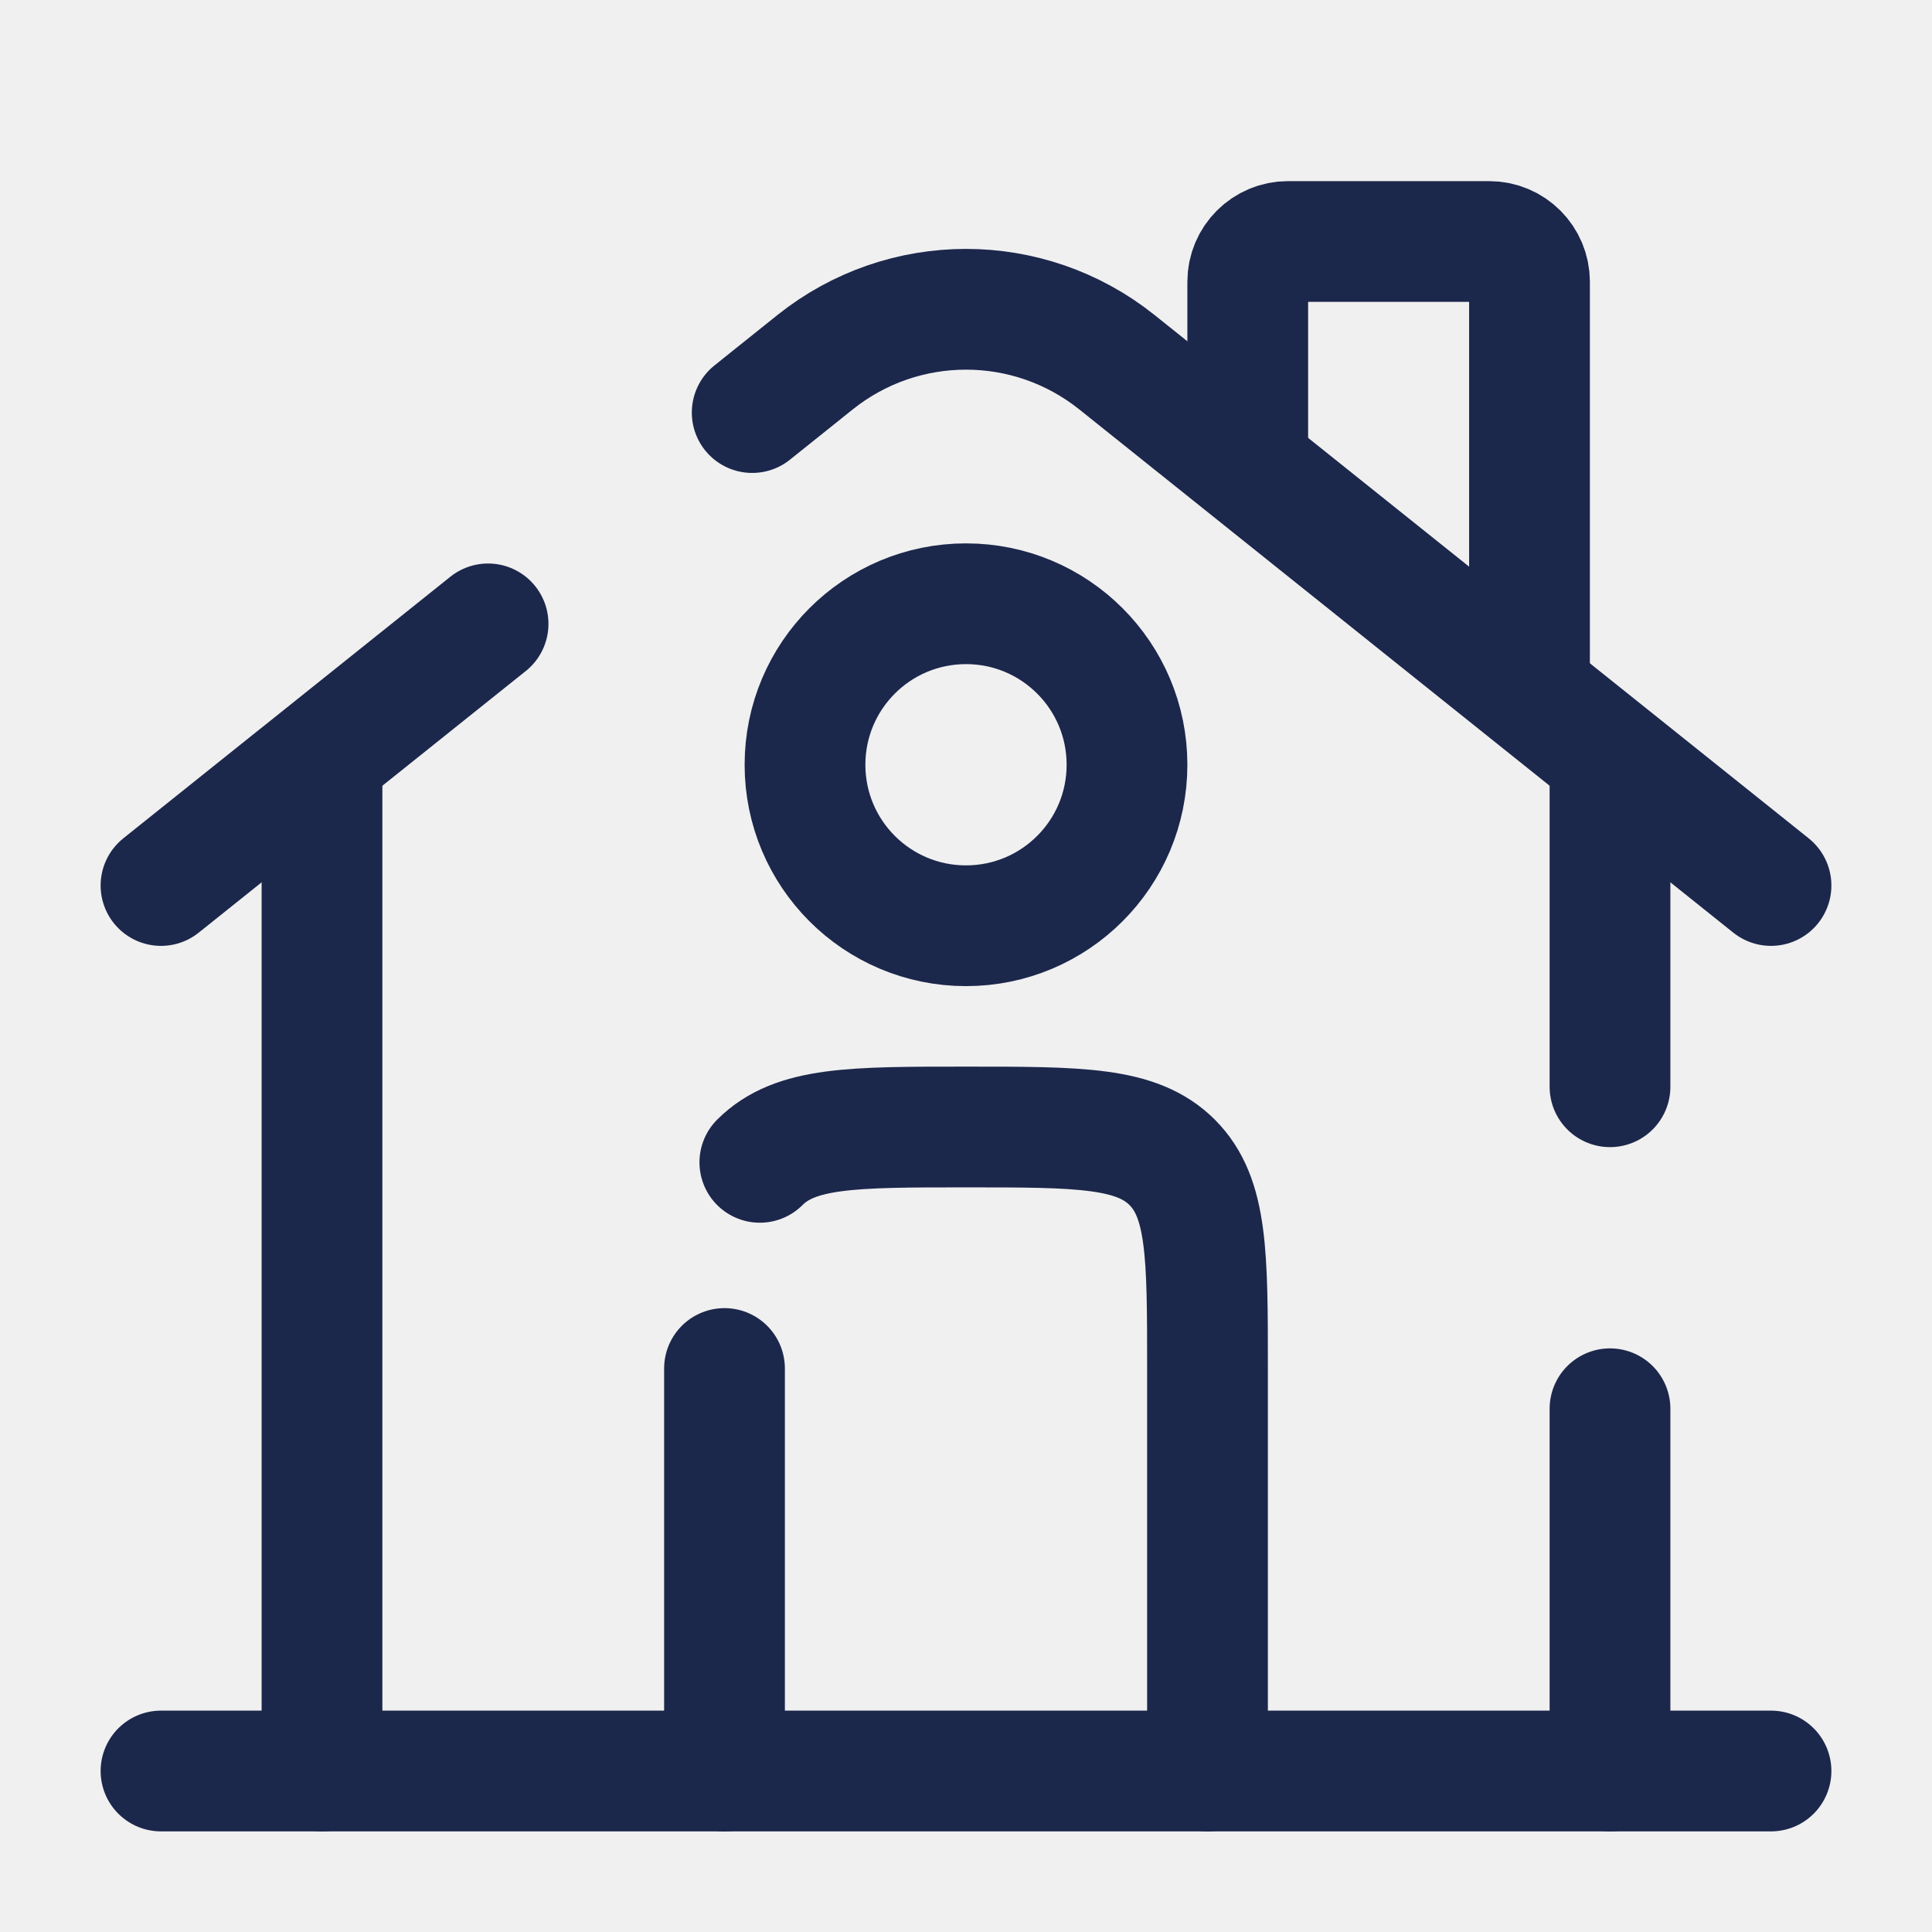
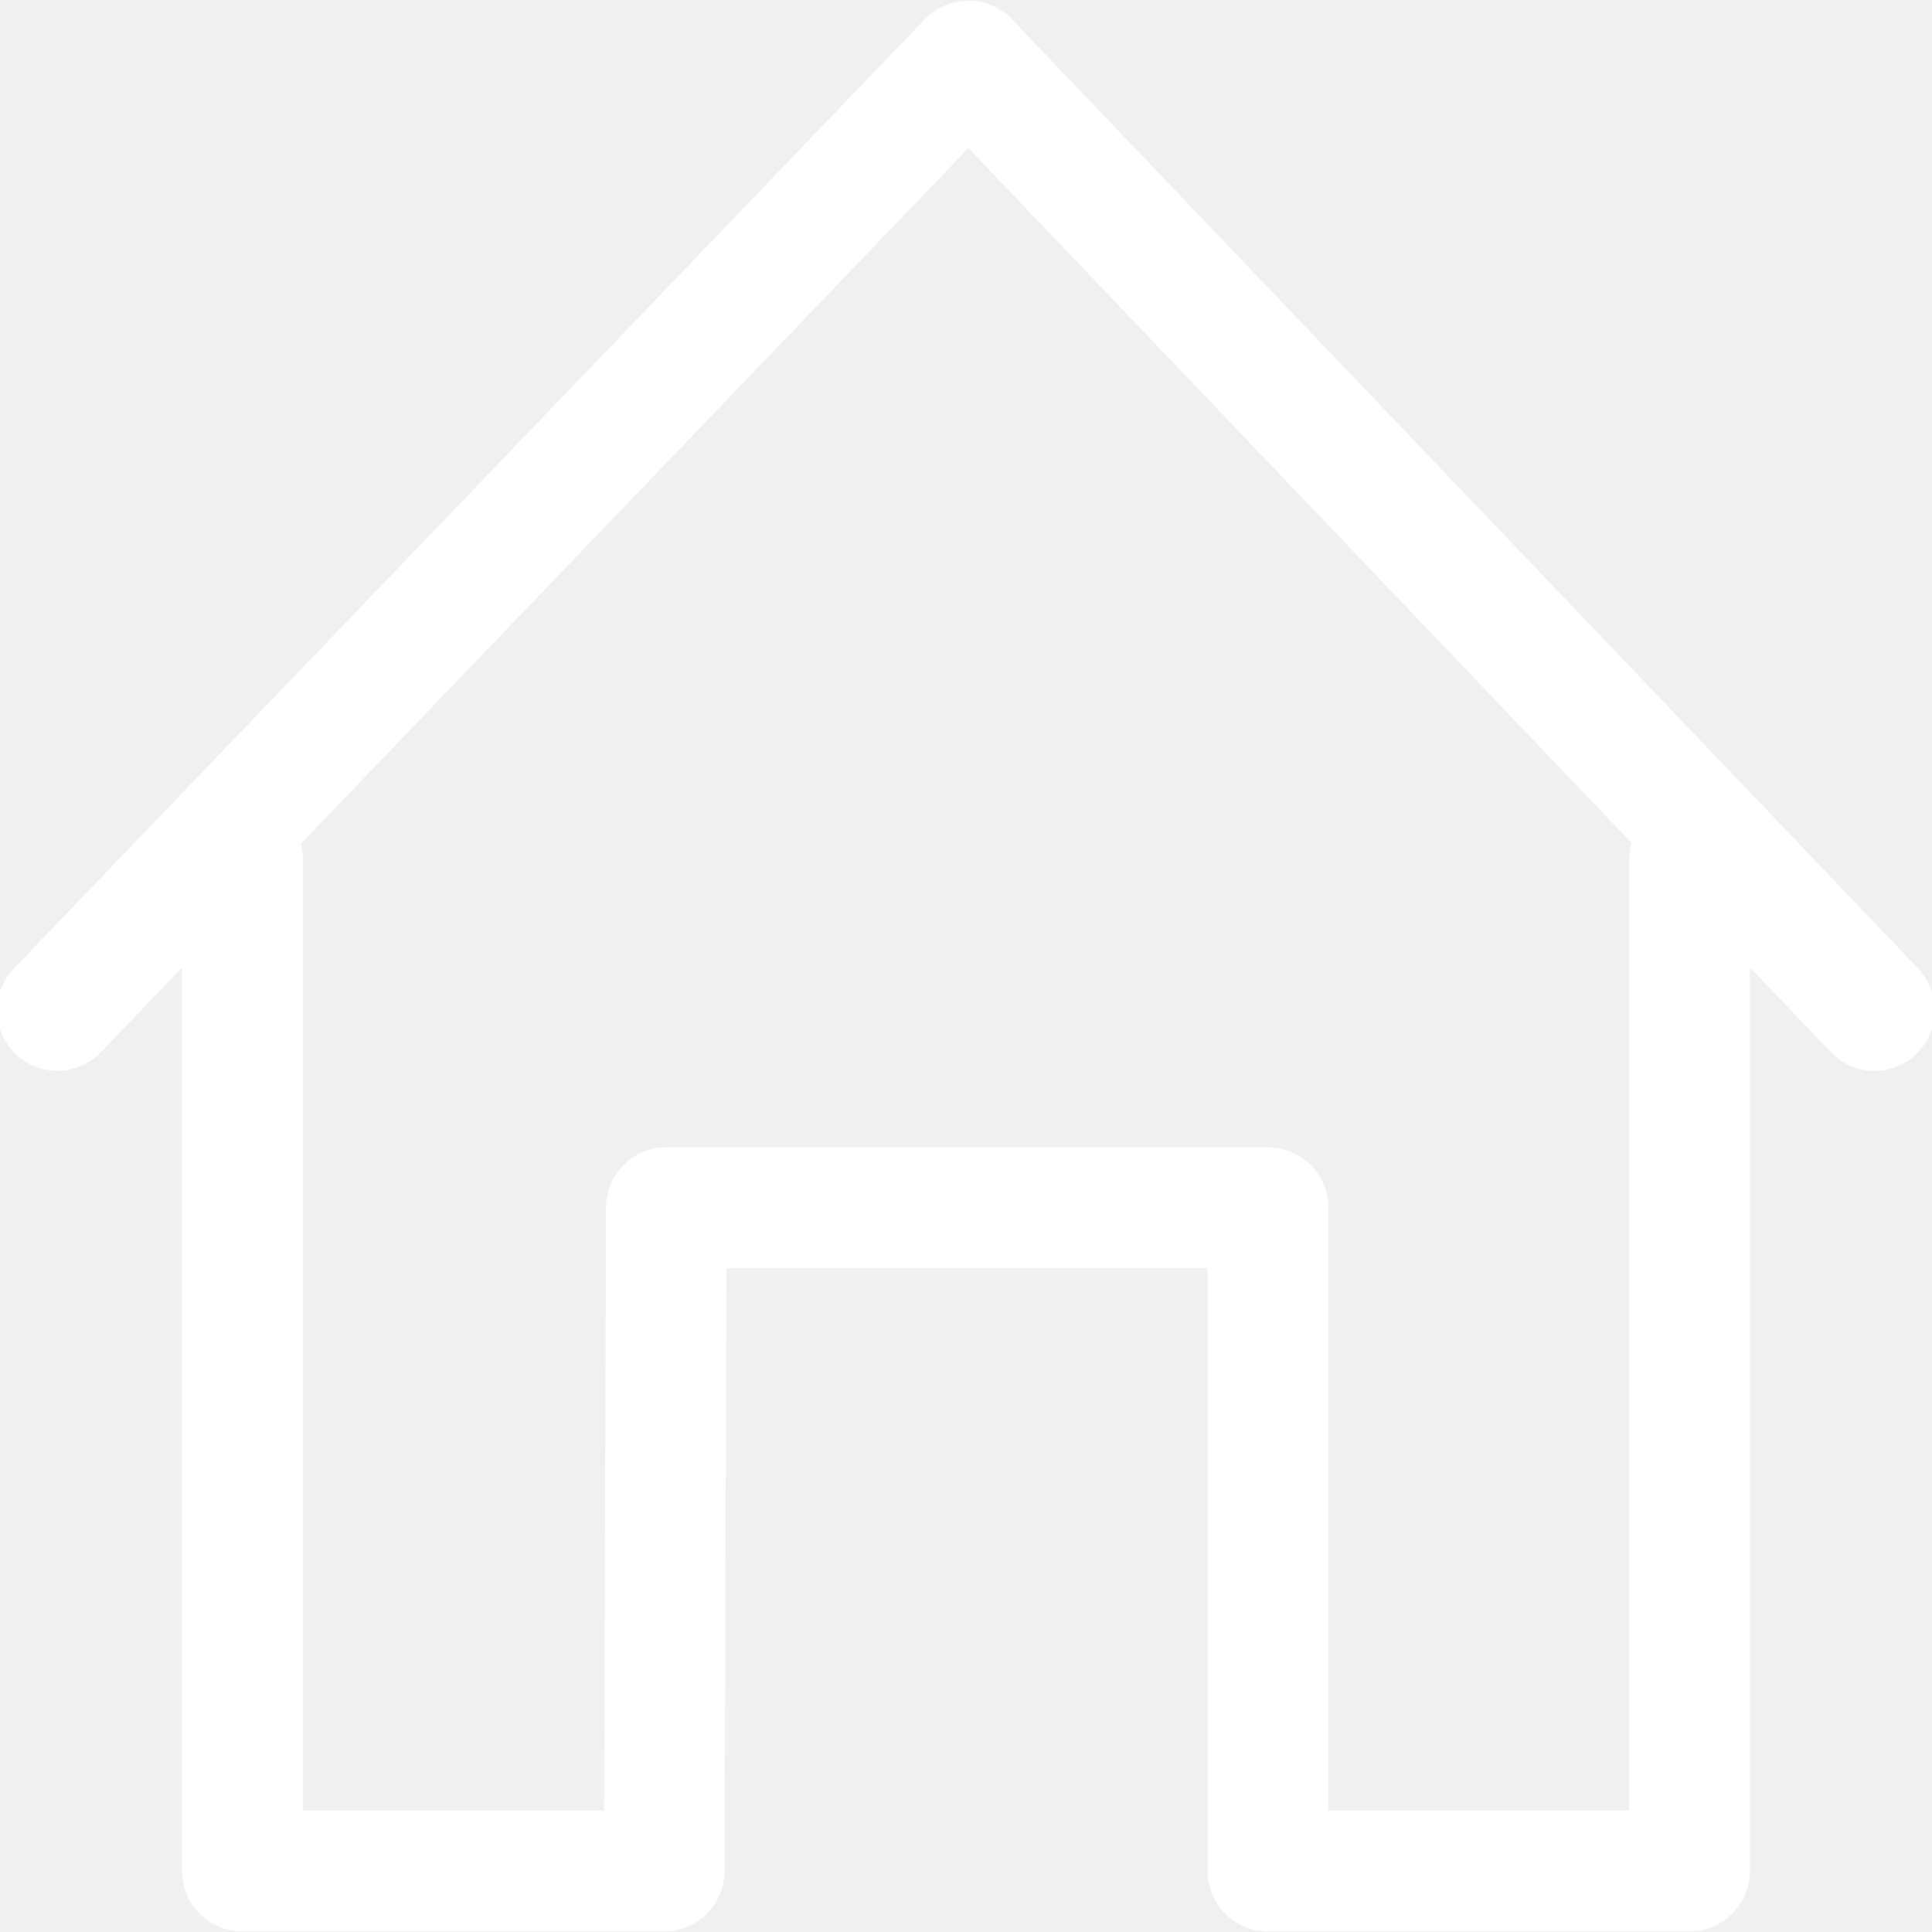
- <svg xmlns="http://www.w3.org/2000/svg" width="800px" height="800px" viewBox="0 0 24 24" fill="none">
-   <path d="M22 22L2 22" stroke="#1C274C" stroke-width="1.5" stroke-linecap="round" />
-   <path d="M2 11L6.063 7.75M22 11L13.874 4.499C12.778 3.623 11.222 3.623 10.126 4.499L9.344 5.125" stroke="#1C274C" stroke-width="1.5" stroke-linecap="round" />
-   <path d="M15.5 5.5V3.5C15.5 3.224 15.724 3 16 3H18.5C18.776 3 19 3.224 19 3.5V8.5" stroke="#1C274C" stroke-width="1.5" stroke-linecap="round" />
-   <path d="M4 22V9.5" stroke="#1C274C" stroke-width="1.5" stroke-linecap="round" />
-   <path d="M20 9.5V13.5M20 22V17.5" stroke="#1C274C" stroke-width="1.5" stroke-linecap="round" />
-   <path d="M15 22V17C15 15.586 15 14.879 14.561 14.439C14.121 14 13.414 14 12 14C10.586 14 9.879 14 9.439 14.439M9 22V17" stroke="#1C274C" stroke-width="1.5" stroke-linecap="round" stroke-linejoin="round" />
-   <path d="M14 9.5C14 10.605 13.105 11.5 12 11.5C10.895 11.5 10 10.605 10 9.5C10 8.395 10.895 7.5 12 7.5C13.105 7.5 14 8.395 14 9.5Z" stroke="#1C274C" stroke-width="1.5" />
+ <svg xmlns="http://www.w3.org/2000/svg" fill="#ffffff" width="20px" height="20px" viewBox="0 0 32 32" version="1.1">
+   <g id="SVGRepo_bgCarrier" stroke-width="0" />
+   <g id="SVGRepo_tracerCarrier" stroke-linecap="round" stroke-linejoin="round" />
+   <g id="SVGRepo_iconCarrier">
+     <path d="M31.772 16.043l-15.012-15.724c-0.189-0.197-0.449-0.307-0.721-0.307s-0.533 0.111-0.722 0.307l-15.089 15.724c-0.383 0.398-0.369 1.031 0.029 1.414 0.399 0.382 1.031 0.371 1.414-0.029l1.344-1.401v14.963c0 0.552 0.448 1 1 1h6.986c0.551 0 0.998-0.445 1-0.997l0.031-9.989h7.969v9.986c0 0.552 0.448 1 1 1h6.983c0.552 0 1-0.448 1-1v-14.968l1.343 1.407c0.197 0.204 0.459 0.308 0.722 0.308 0.249 0 0.499-0.092 0.692-0.279 0.398-0.382 0.411-1.015 0.029-1.413zM26.985 14.213v15.776h-4.983v-9.986c0-0.552-0.448-1-1-1h-9.965c-0.551 0-0.998 0.445-1 0.997l-0.031 9.989h-4.989v-15.777c0-0.082-0.013-0.162-0.032-0.239l11.055-11.52 10.982 11.507c-0.021 0.081-0.036 0.165-0.036 0.252z" />
+   </g>
</svg>
